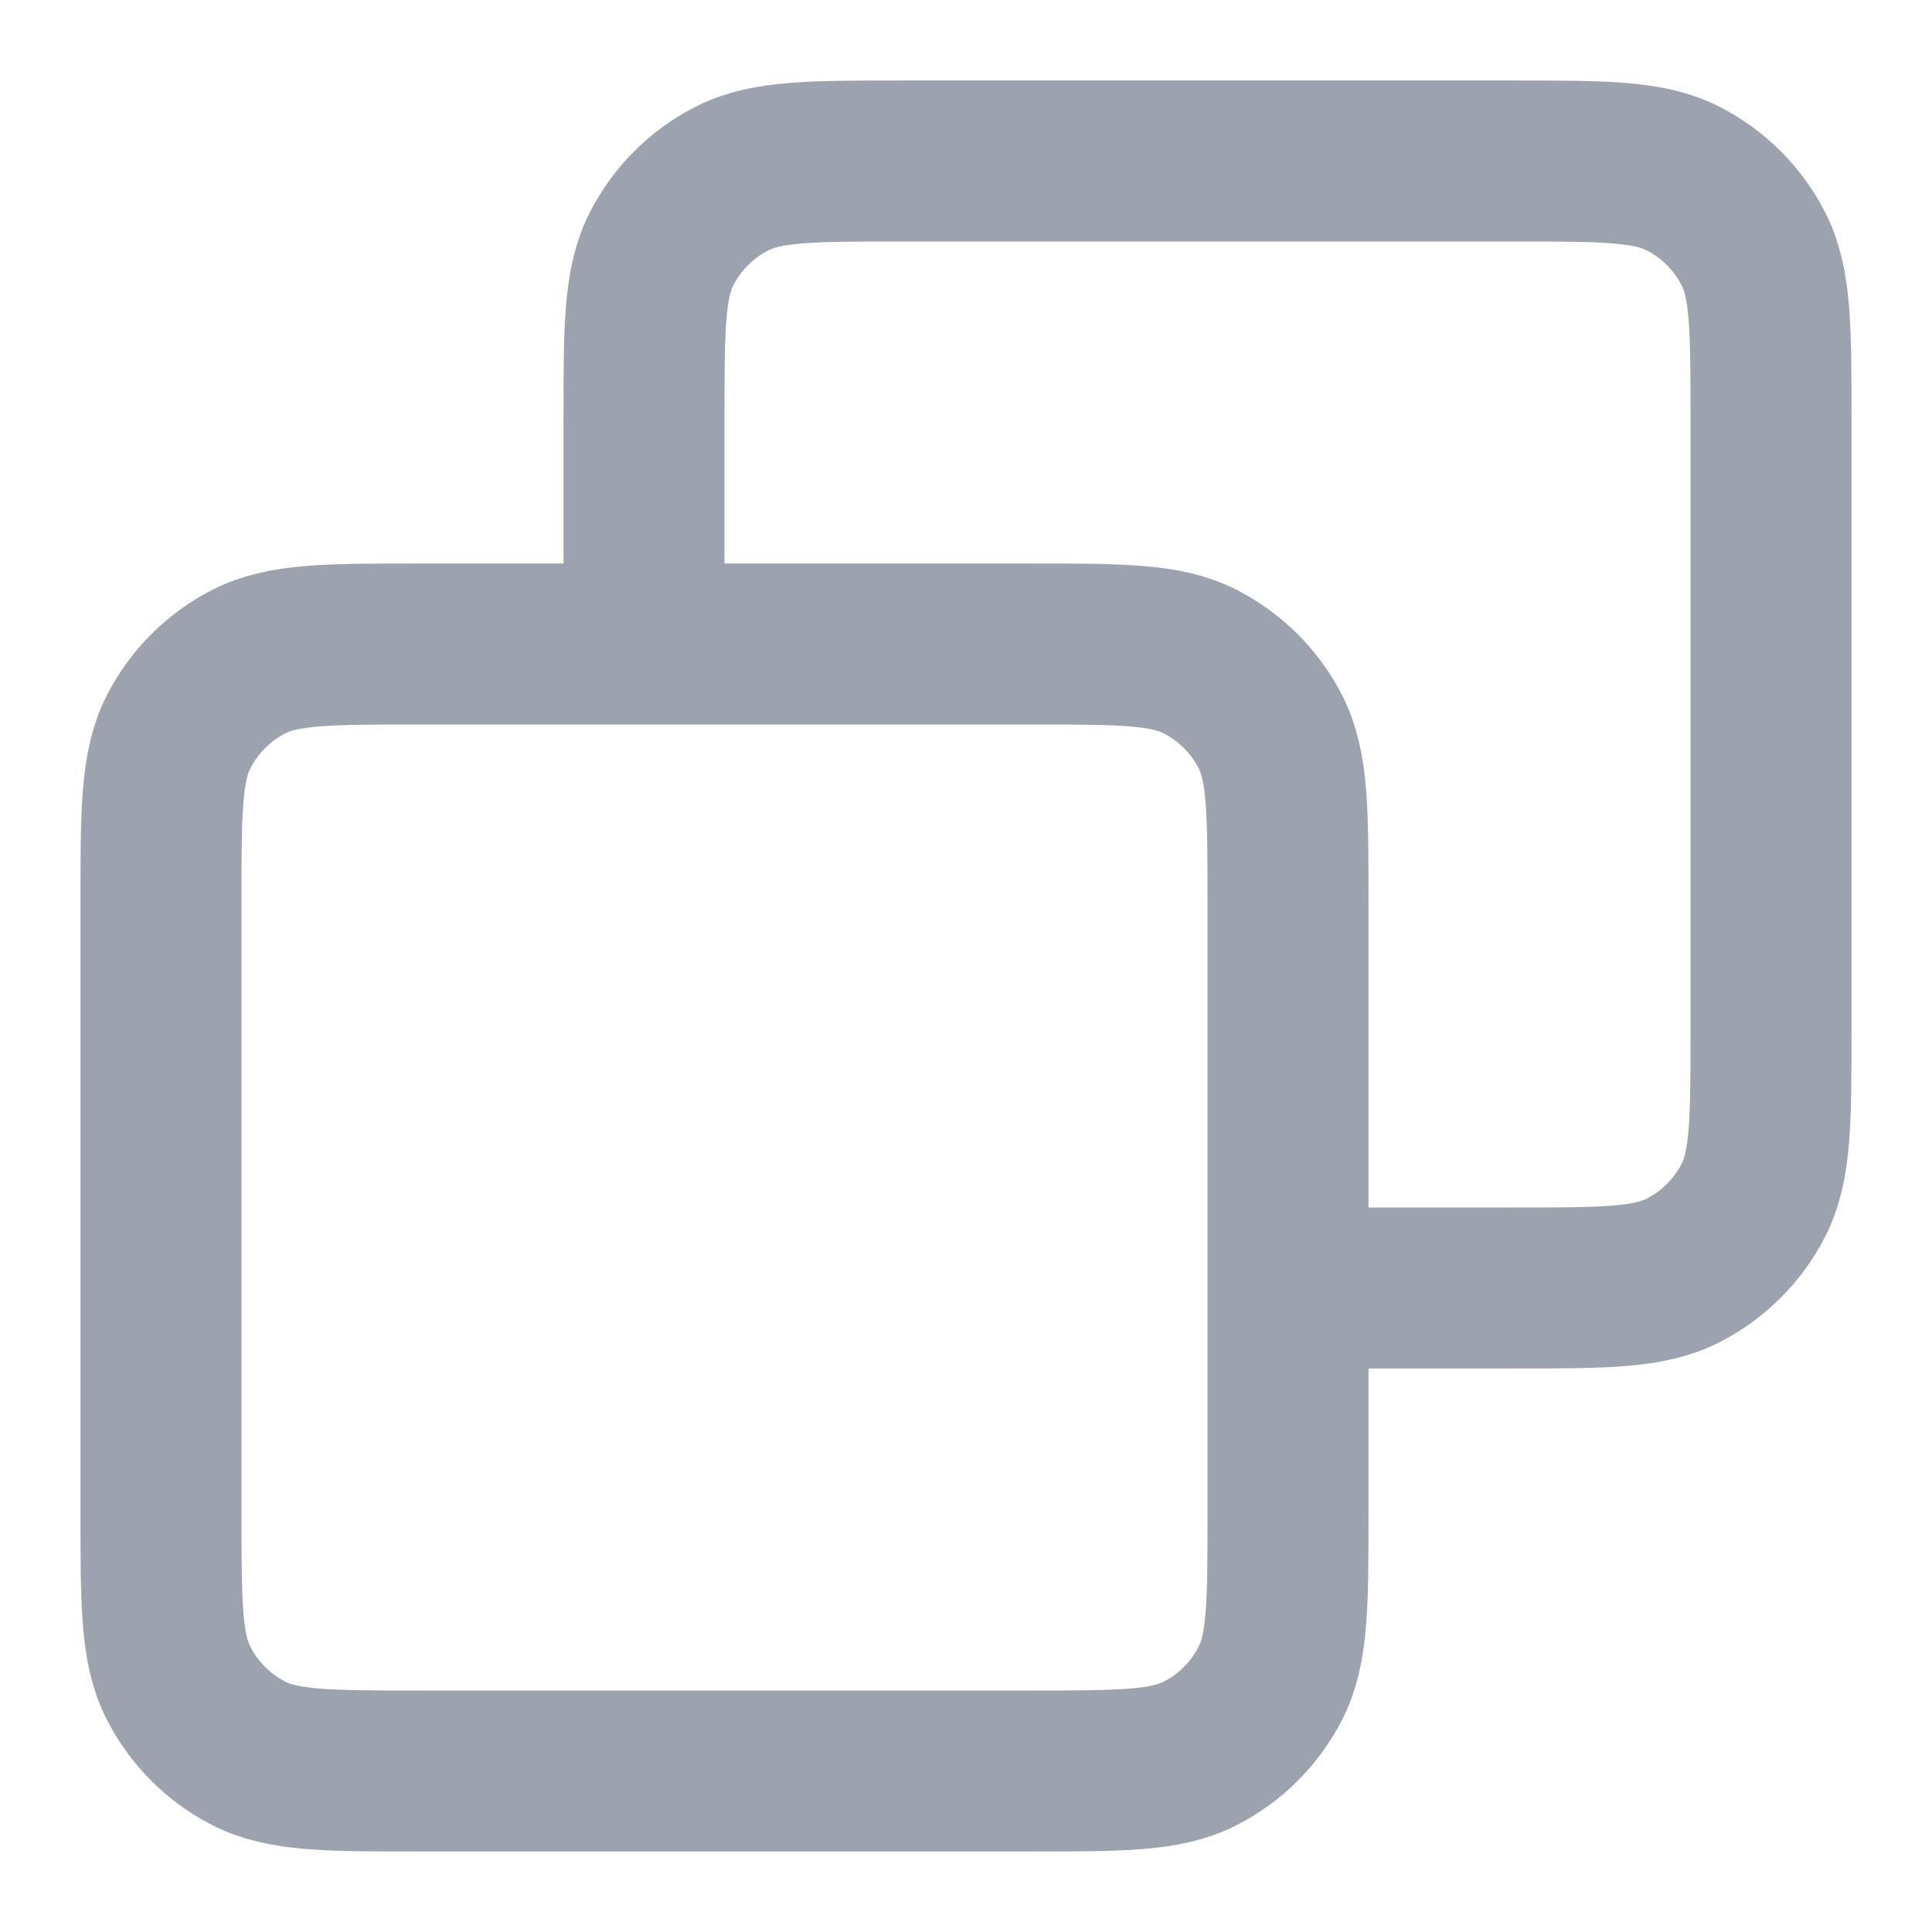
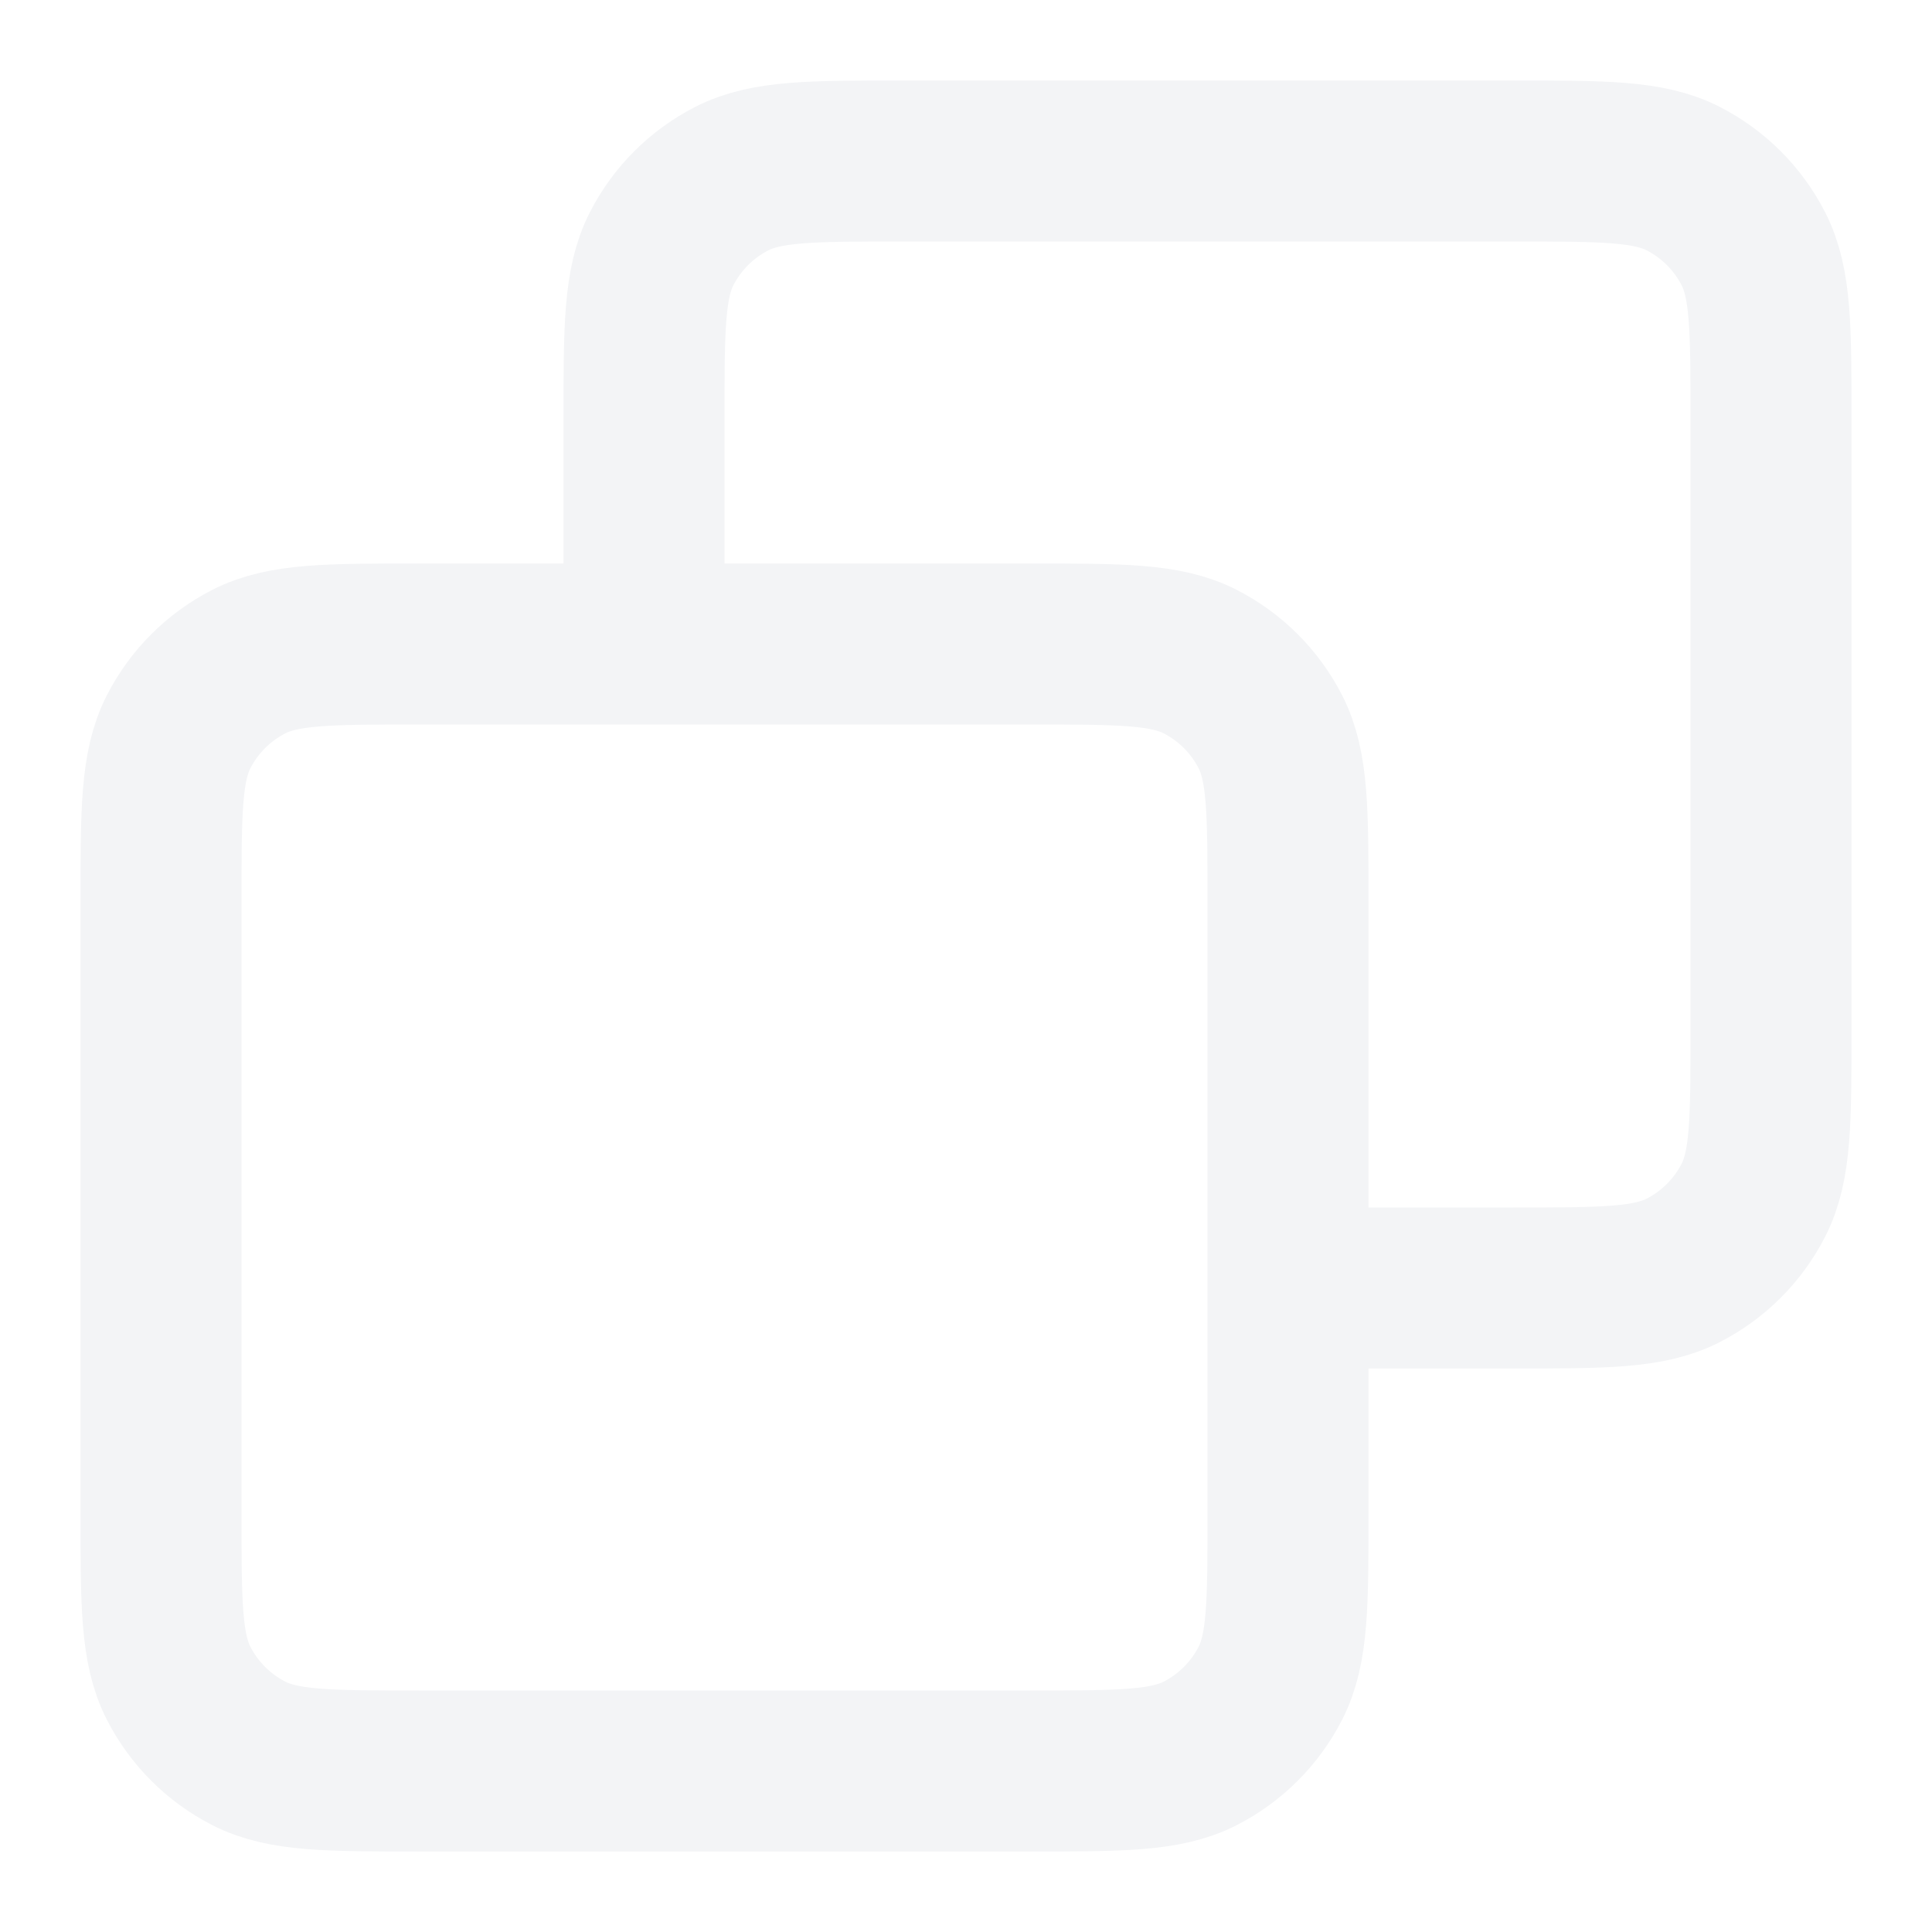
<svg xmlns="http://www.w3.org/2000/svg" width="800px" height="800px" viewBox="0 0 24 24" fill="none">
-   <path d="M8 8V5.2C8 4.08 8 3.52 8.218 3.092C8.41 2.716 8.716 2.41 9.092 2.218C9.52 2 10.08 2 11.2 2H18.8C19.92 2 20.48 2 20.908 2.218C21.284 2.41 21.59 2.716 21.782 3.092C22 3.52 22 4.08 22 5.2V12.8C22 13.92 22 14.48 21.782 14.908C21.59 15.284 21.284 15.59 20.908 15.782C20.48 16 19.92 16 18.8 16H16M5.2 22H12.8C13.92 22 14.48 22 14.908 21.782C15.284 21.59 15.59 21.284 15.782 20.908C16 20.48 16 19.92 16 18.8V11.2C16 10.08 16 9.52 15.782 9.092C15.59 8.716 15.284 8.41 14.908 8.218C14.48 8 13.92 8 12.8 8H5.2C4.08 8 3.52 8 3.092 8.218C2.716 8.41 2.41 8.716 2.218 9.092C2 9.52 2 10.08 2 11.2V18.8C2 19.92 2 20.48 2.218 20.908C2.41 21.284 2.716 21.59 3.092 21.782C3.52 22 4.08 22 5.2 22Z" stroke="#9CA3AF" stroke-width="2" stroke-linecap="round" stroke-linejoin="round" />
+   <path d="M8 8V5.2C8 4.08 8 3.52 8.218 3.092C8.41 2.716 8.716 2.41 9.092 2.218C9.52 2 10.08 2 11.2 2H18.8C19.92 2 20.48 2 20.908 2.218C21.284 2.41 21.59 2.716 21.782 3.092C22 3.52 22 4.08 22 5.2V12.8C22 13.92 22 14.48 21.782 14.908C21.59 15.284 21.284 15.59 20.908 15.782C20.48 16 19.92 16 18.8 16H16M5.2 22H12.8C13.92 22 14.48 22 14.908 21.782C15.284 21.59 15.59 21.284 15.782 20.908C16 20.48 16 19.92 16 18.8V11.2C16 10.08 16 9.52 15.782 9.092C15.59 8.716 15.284 8.41 14.908 8.218C14.48 8 13.92 8 12.8 8H5.2C4.08 8 3.52 8 3.092 8.218C2.716 8.41 2.41 8.716 2.218 9.092C2 9.52 2 10.08 2 11.2V18.8C2 19.92 2 20.48 2.218 20.908C2.41 21.284 2.716 21.59 3.092 21.782C3.52 22 4.08 22 5.2 22Z" stroke="#f3f4f6" stroke-width="2" stroke-linecap="round" stroke-linejoin="round" />
</svg>
